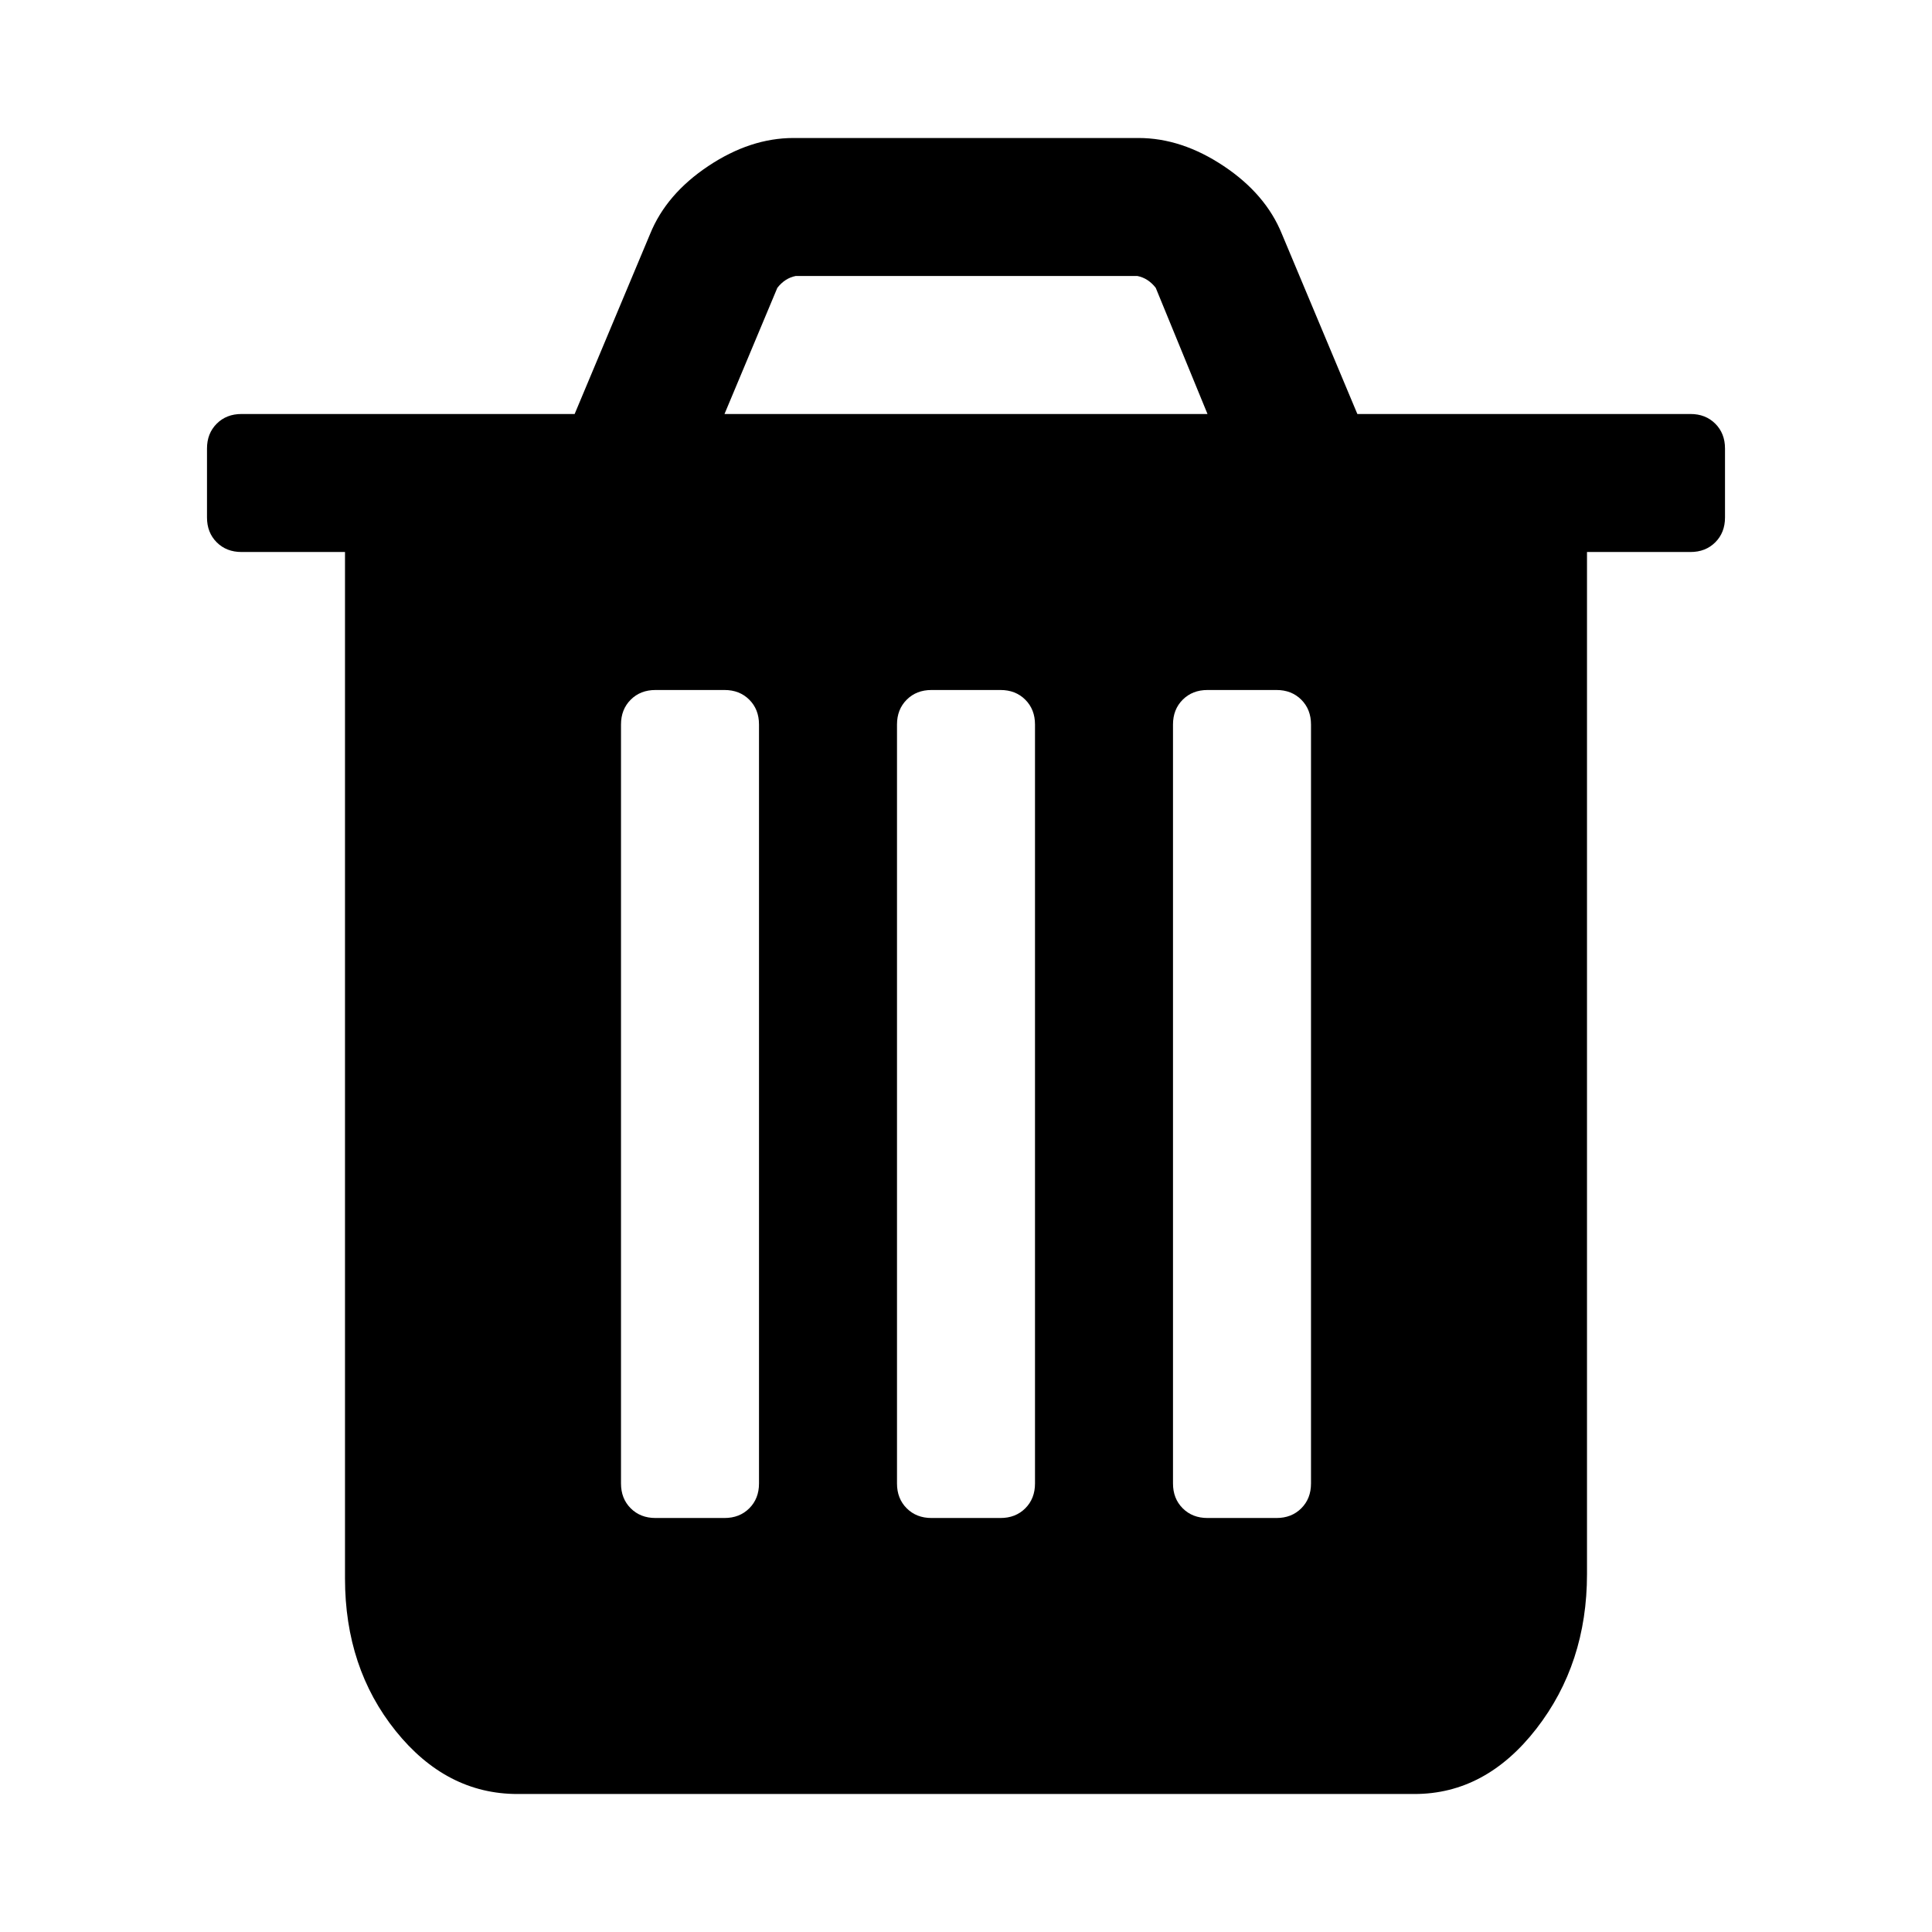
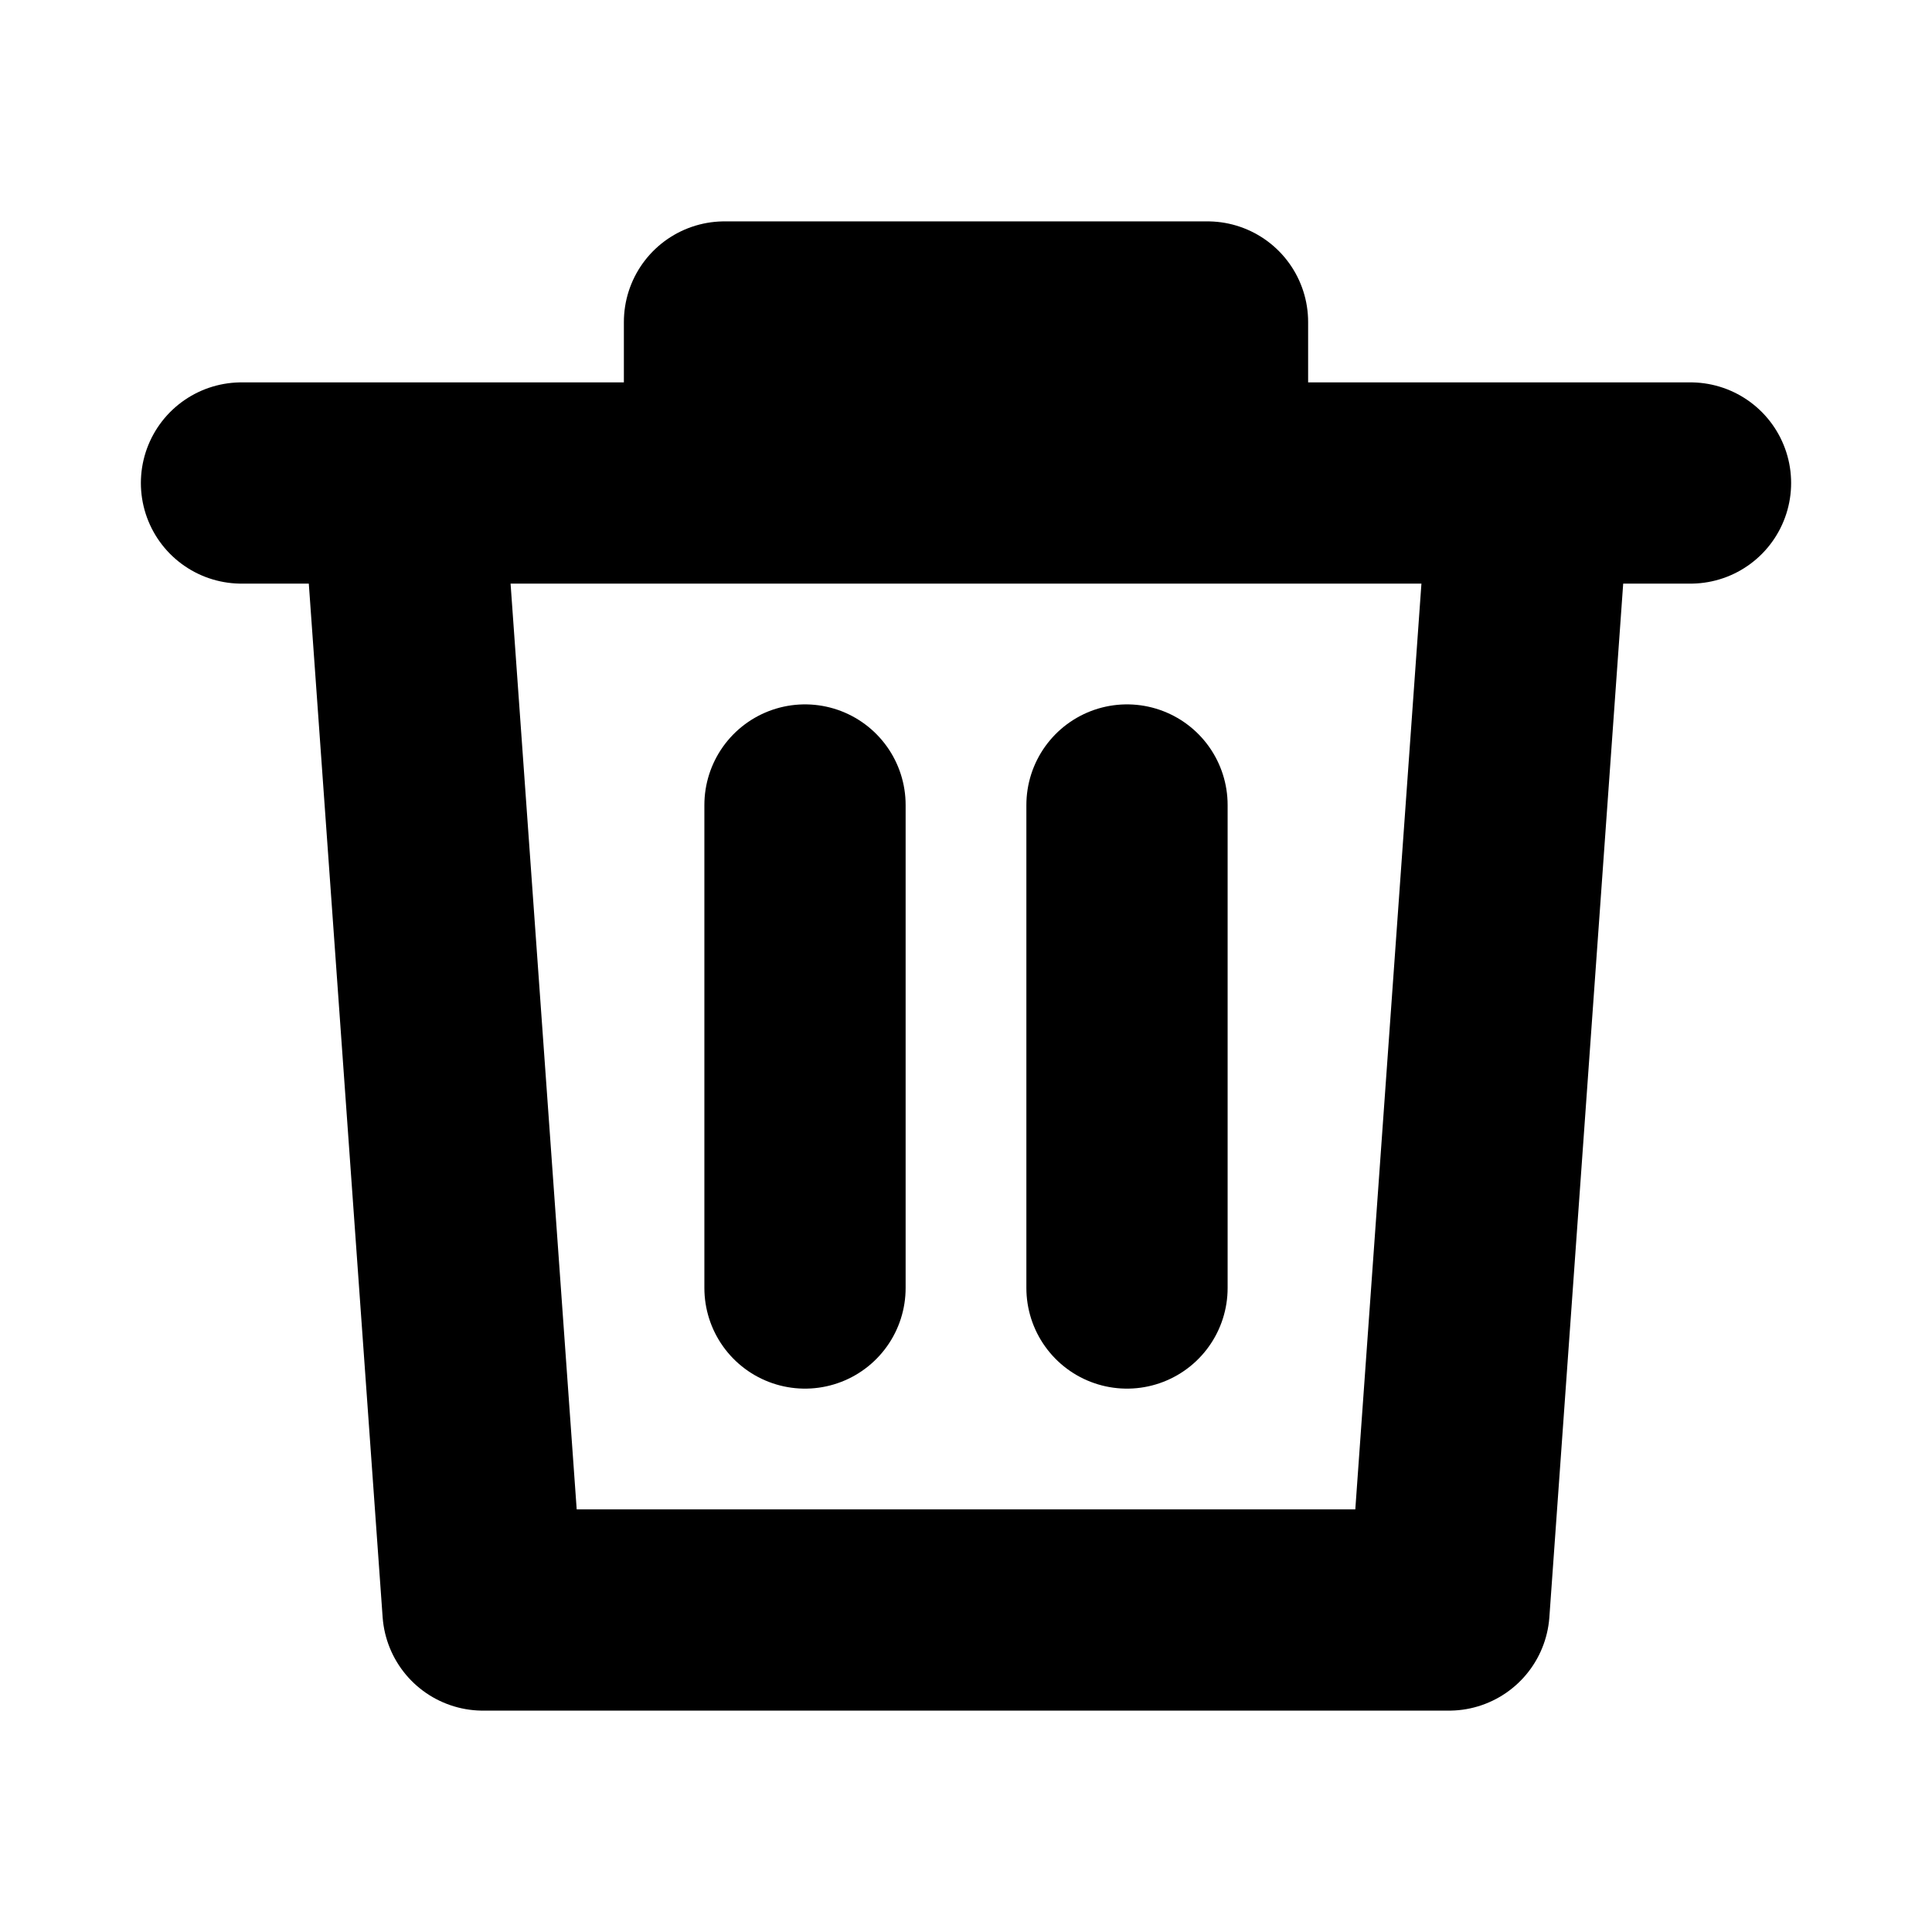
- <svg xmlns="http://www.w3.org/2000/svg" viewBox="0 0 1792 1792">
-   <path d="M704 1376v-704q0-14-9-23t-23-9h-64q-14 0-23 9t-9 23v704q0 14 9 23t23 9h64q14 0 23-9t9-23zm256 0v-704q0-14-9-23t-23-9h-64q-14 0-23 9t-9 23v704q0 14 9 23t23 9h64q14 0 23-9t9-23zm256 0v-704q0-14-9-23t-23-9h-64q-14 0-23 9t-9 23v704q0 14 9 23t23 9h64q14 0 23-9t9-23zm-544-992h448l-48-117q-7-9-17-11h-317q-10 2-17 11zm928 32v64q0 14-9 23t-23 9h-96v948q0 83-47 143.5t-113 60.5h-832q-66 0-113-58.5t-47-141.5v-952h-96q-14 0-23-9t-9-23v-64q0-14 9-23t23-9h309l70-167q15-37 54-63t79-26h320q40 0 79 26t54 63l70 167h309q14 0 23 9t9 23z" />
+ <svg xmlns="http://www.w3.org/2000/svg" width="24" height="24" viewBox="0 0 24 24" fill="none" stroke="currentColor" stroke-width="2.5" stroke-linecap="round" stroke-linejoin="round">
+   <g fill="none">
+     <path d="M3 6h18M9 6V4h6v2M5 6l1 14h12l1-14M10 10v6m4-6v6" />
+   </g>
</svg>
